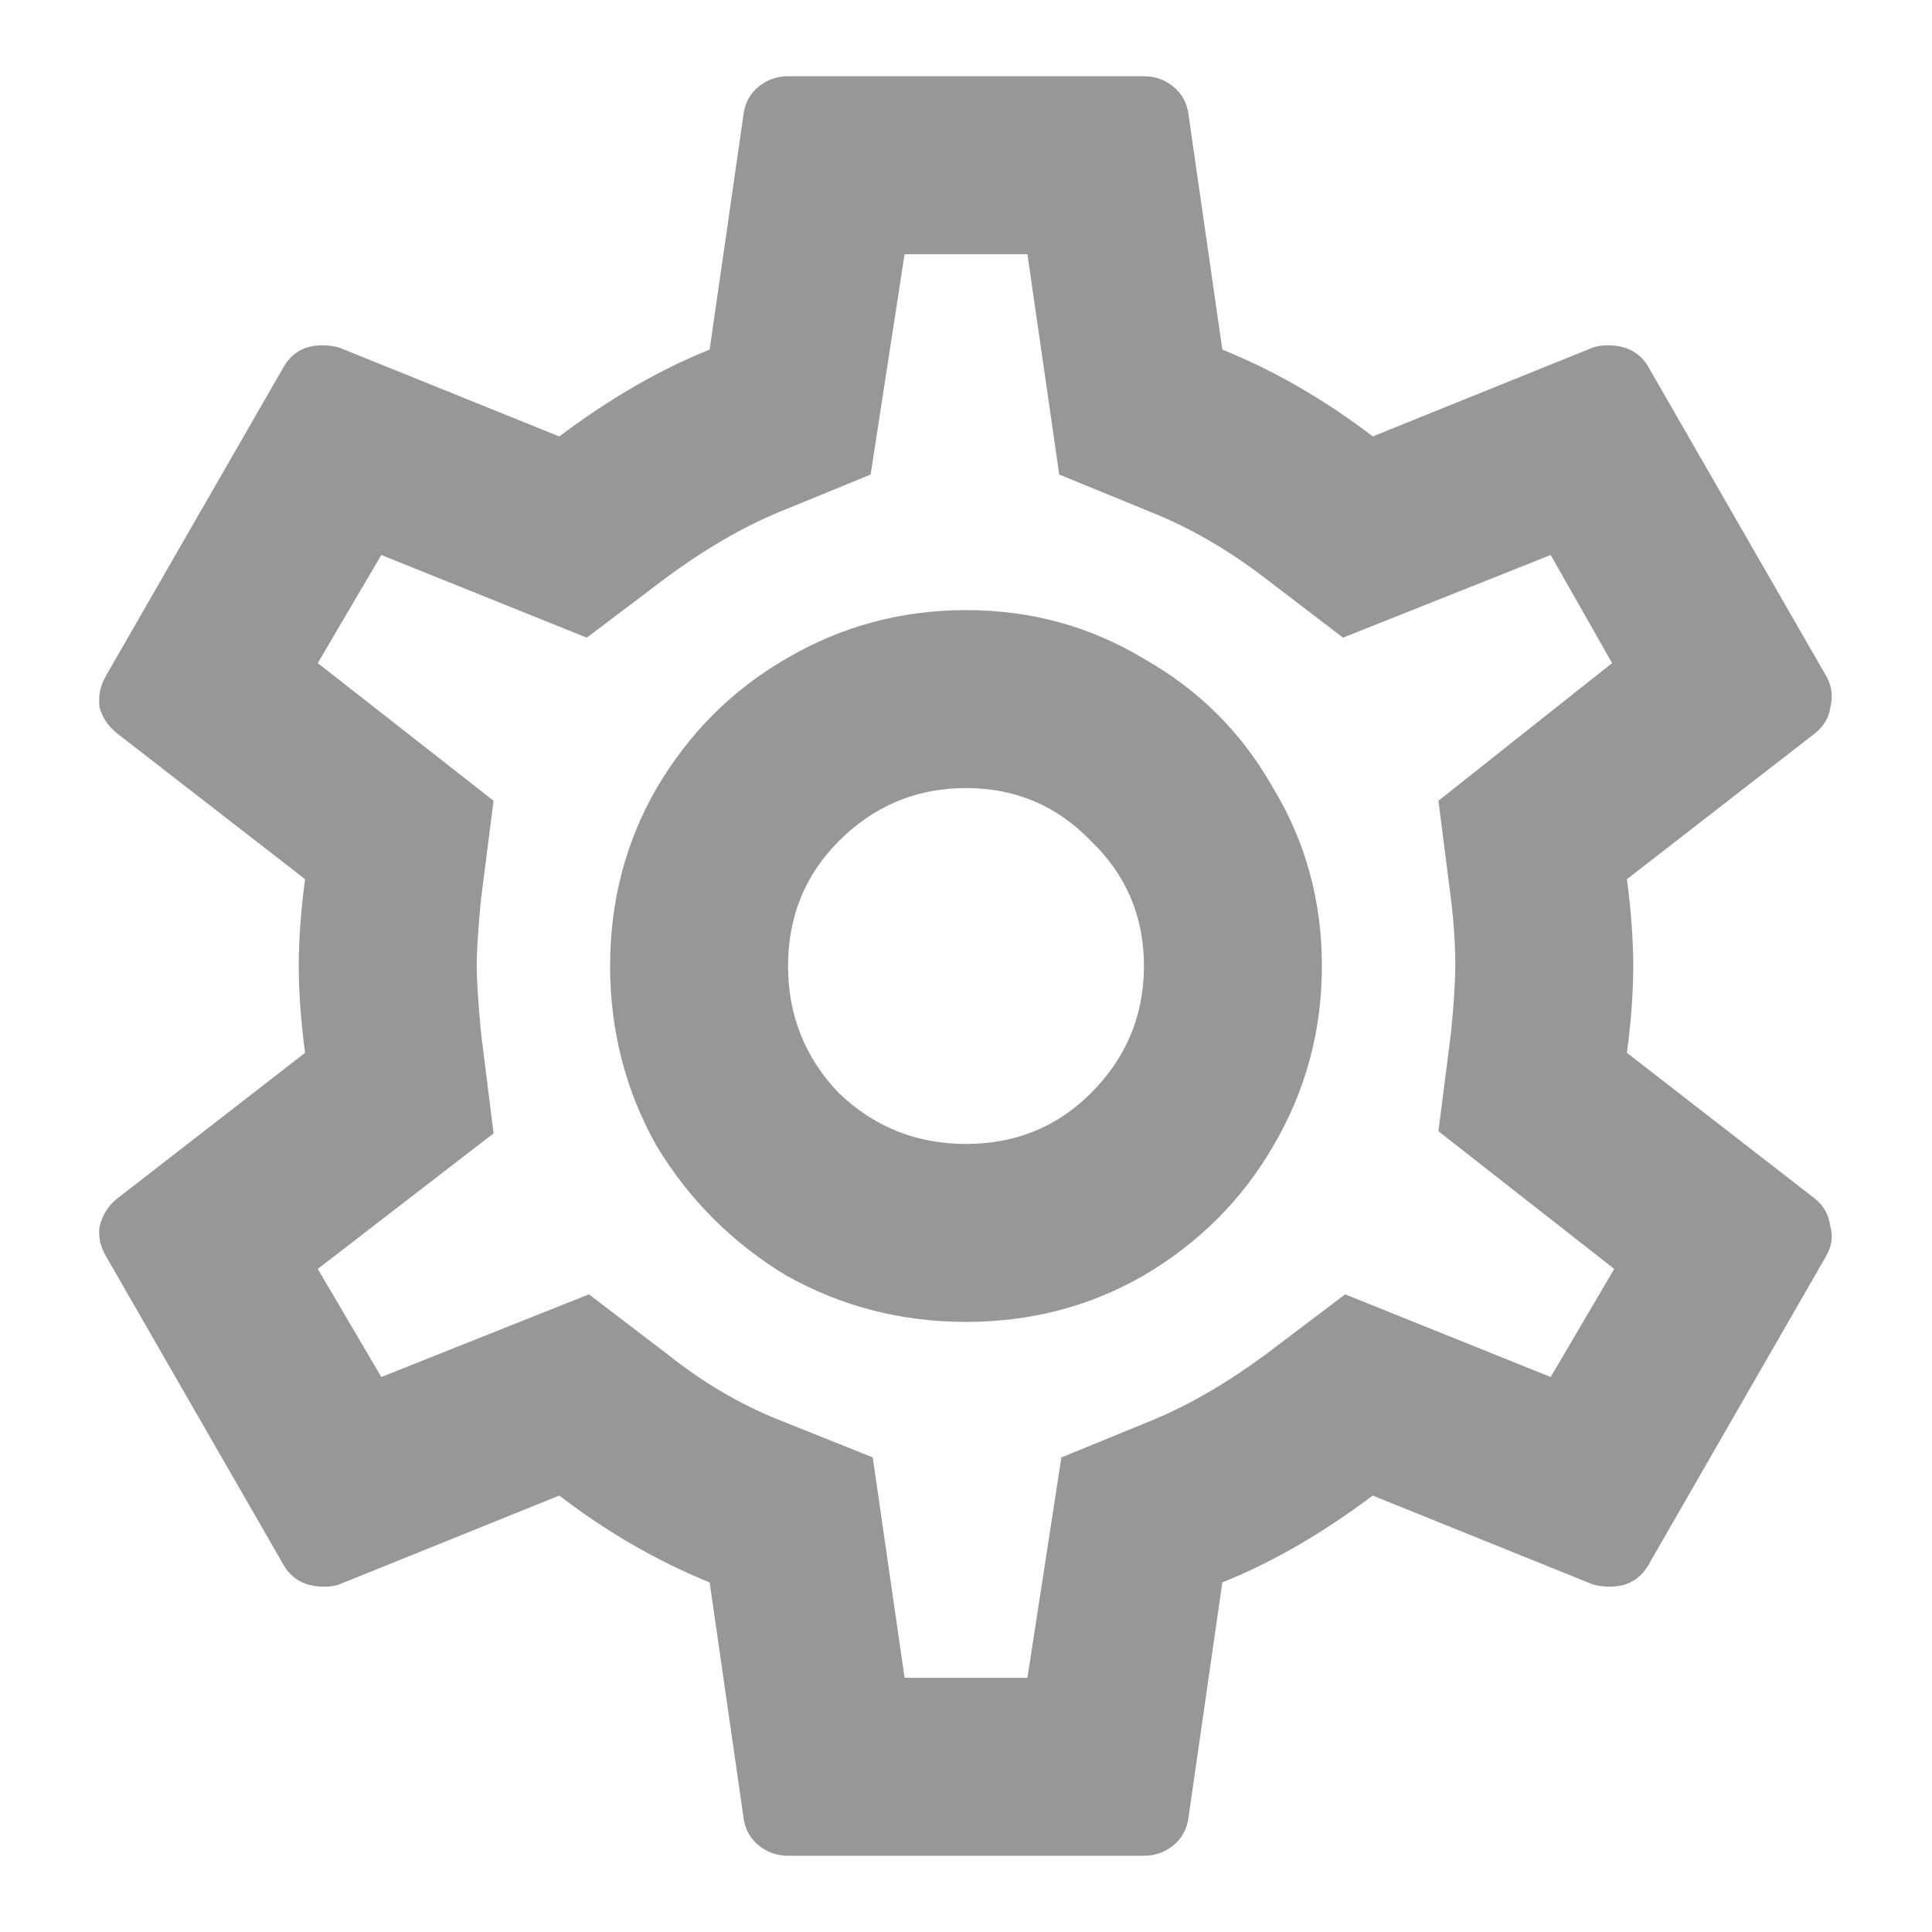
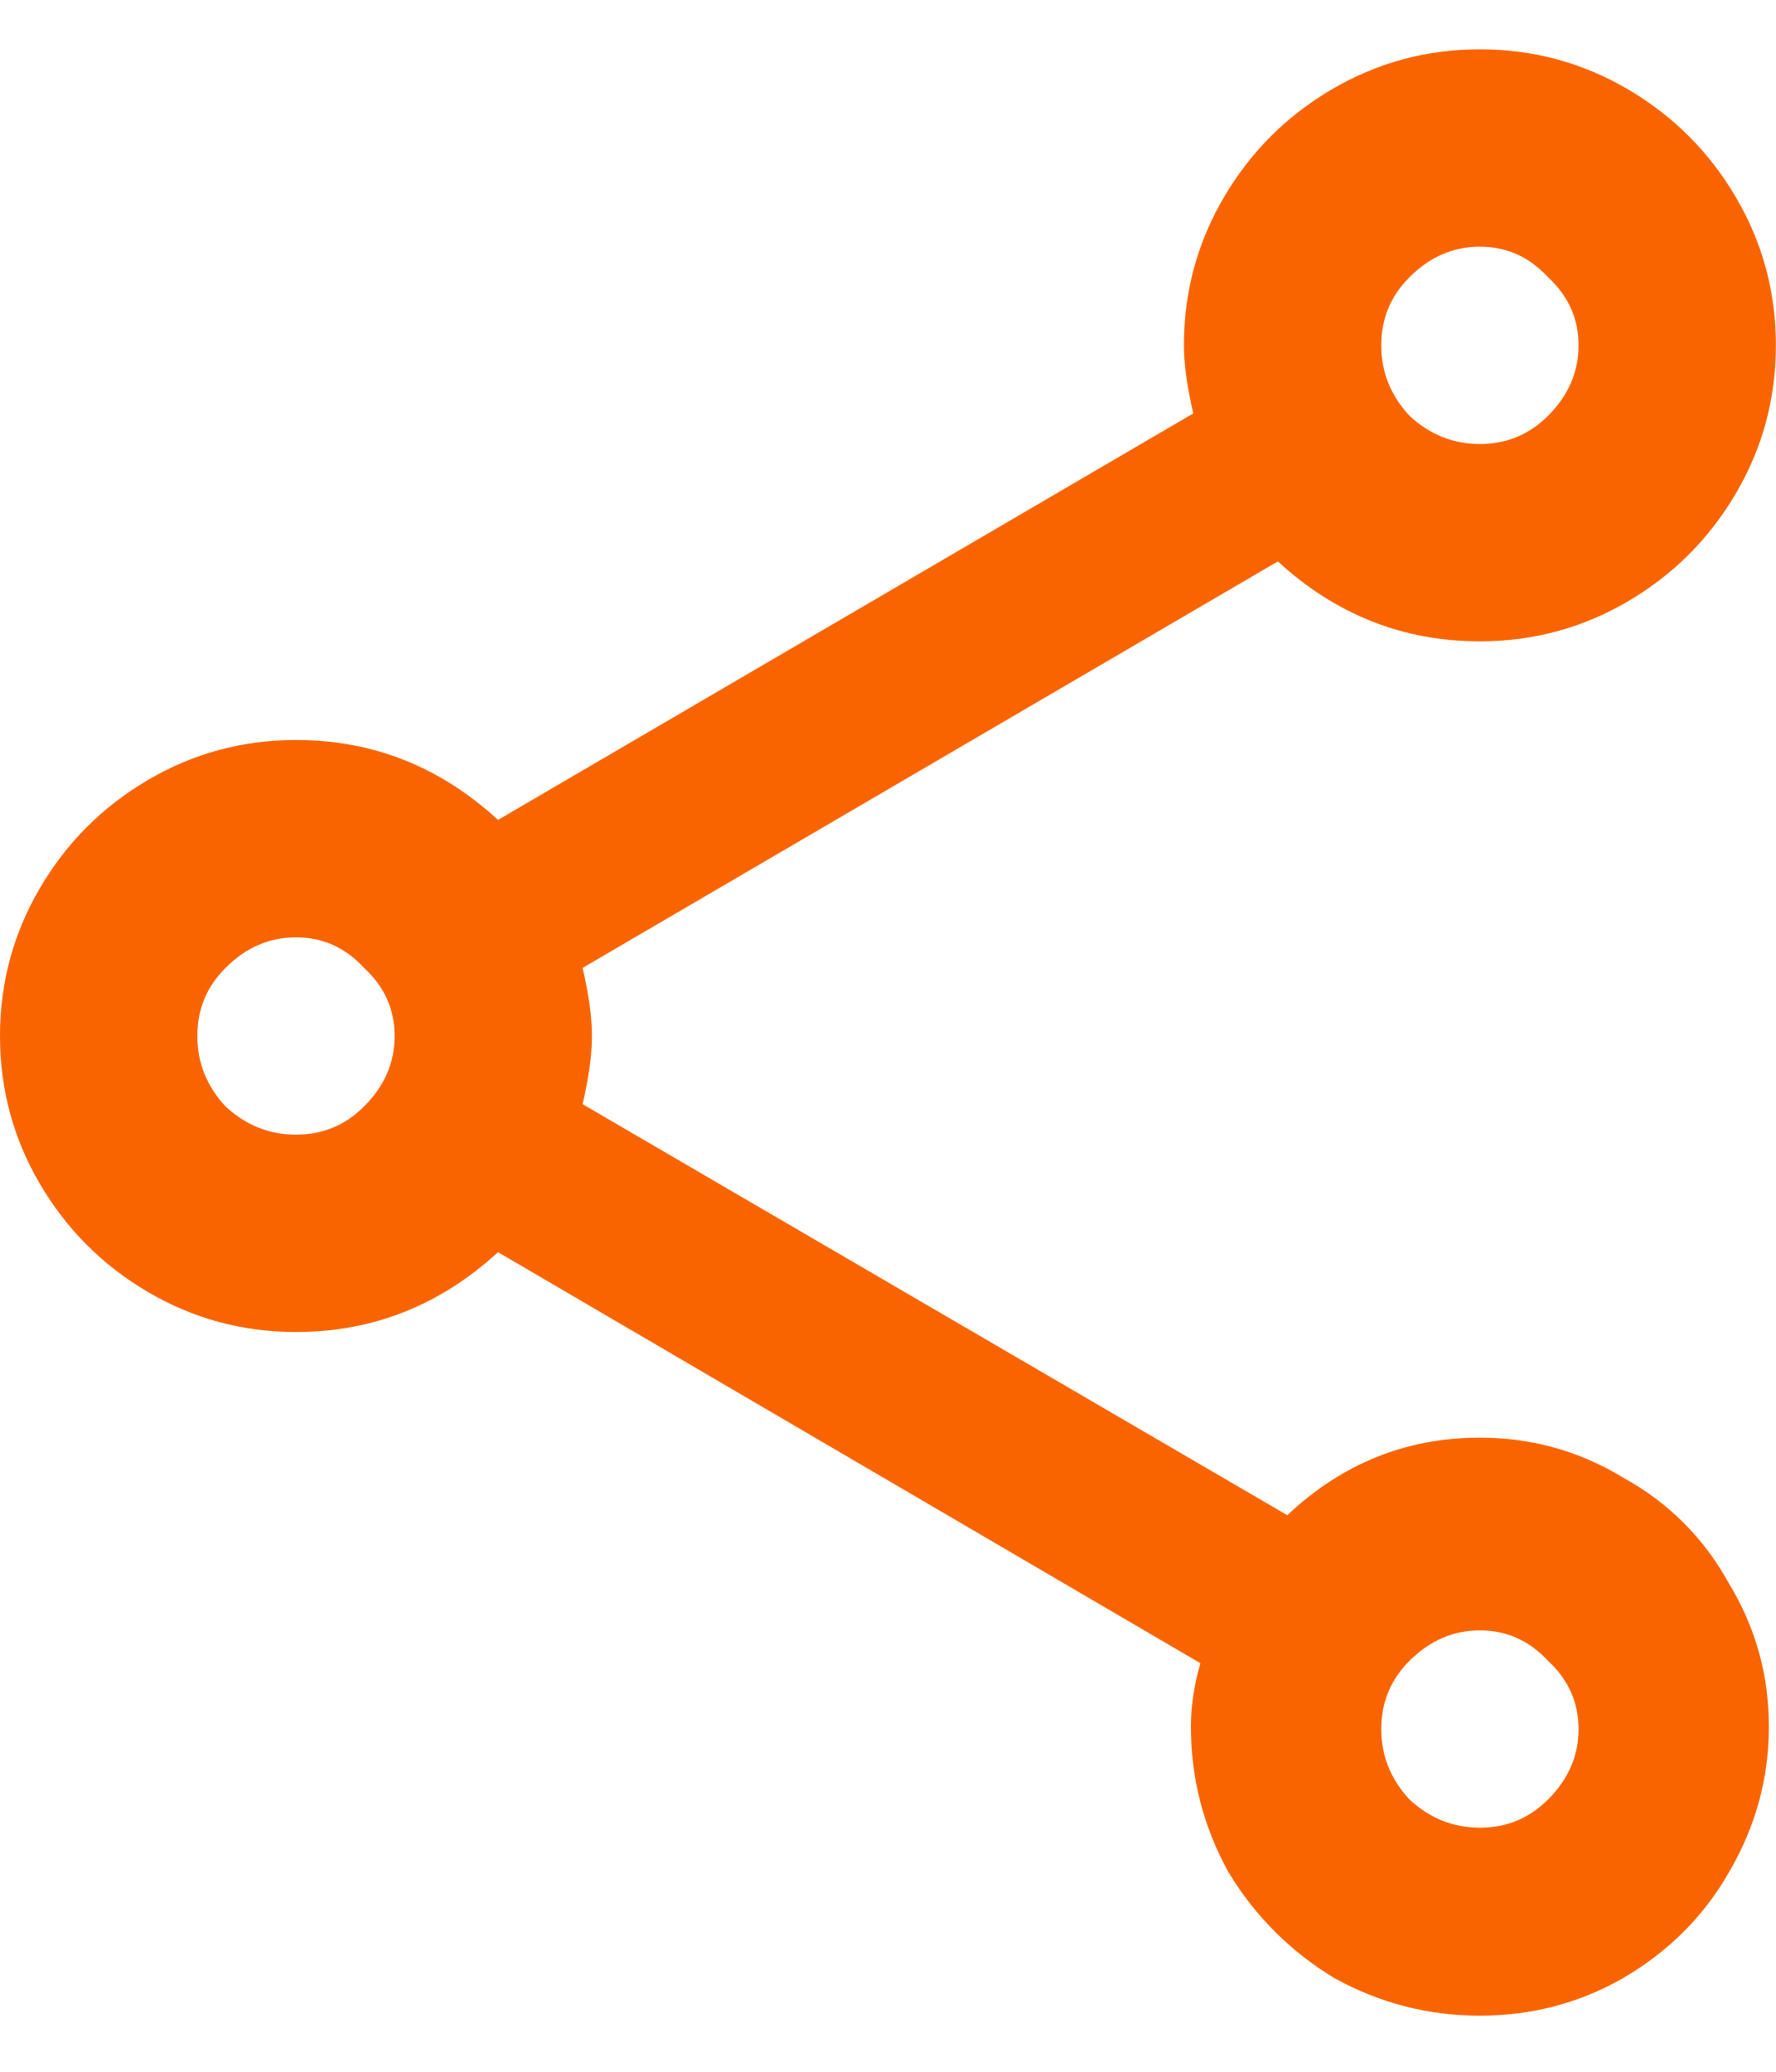
- <svg xmlns="http://www.w3.org/2000/svg" width="19" height="19" viewBox="0 0 19 19" fill="none">
-   <path d="M16 10.354C16.042 10.035 16.062 9.75 16.062 9.5C16.062 9.25 16.042 8.965 16 8.646L17.854 7.208C17.938 7.139 17.986 7.056 18 6.958C18.028 6.847 18.014 6.743 17.958 6.646L16.208 3.604C16.125 3.465 15.993 3.396 15.812 3.396C15.757 3.396 15.708 3.403 15.667 3.417L13.5 4.292C13.028 3.931 12.535 3.646 12.021 3.438L11.688 1.125C11.674 1.014 11.625 0.924 11.542 0.854C11.458 0.785 11.361 0.75 11.25 0.75H7.75C7.639 0.75 7.542 0.785 7.458 0.854C7.375 0.924 7.326 1.014 7.312 1.125L6.979 3.438C6.493 3.632 6 3.917 5.5 4.292L3.333 3.417C3.278 3.403 3.222 3.396 3.167 3.396C3 3.396 2.875 3.465 2.792 3.604L1.042 6.646C0.986 6.743 0.965 6.847 0.979 6.958C1.007 7.056 1.062 7.139 1.146 7.208L3 8.646C2.958 8.965 2.938 9.25 2.938 9.5C2.938 9.75 2.958 10.035 3 10.354L1.146 11.792C1.062 11.861 1.007 11.951 0.979 12.062C0.965 12.16 0.986 12.257 1.042 12.354L2.792 15.396C2.875 15.535 3.007 15.604 3.188 15.604C3.243 15.604 3.292 15.597 3.333 15.583L5.5 14.708C5.972 15.069 6.465 15.354 6.979 15.562L7.312 17.875C7.326 17.986 7.375 18.076 7.458 18.146C7.542 18.215 7.639 18.25 7.75 18.25H11.25C11.361 18.25 11.458 18.215 11.542 18.146C11.625 18.076 11.674 17.986 11.688 17.875L12.021 15.562C12.507 15.368 13 15.083 13.5 14.708L15.667 15.583C15.722 15.597 15.778 15.604 15.833 15.604C16 15.604 16.125 15.535 16.208 15.396L17.958 12.354C18.014 12.257 18.028 12.16 18 12.062C17.986 11.951 17.938 11.861 17.854 11.792L16 10.354ZM14.271 8.854C14.299 9.09 14.312 9.306 14.312 9.5C14.312 9.639 14.299 9.854 14.271 10.146L14.146 11.125L15.875 12.479L15.25 13.542L13.229 12.729L12.458 13.312C12.083 13.59 11.715 13.806 11.354 13.958L10.438 14.333L10.104 16.5H8.896L8.583 14.333L7.646 13.958C7.271 13.806 6.917 13.597 6.583 13.333L5.792 12.729L3.75 13.542L3.125 12.479L4.854 11.146L4.729 10.146C4.701 9.84 4.688 9.625 4.688 9.5C4.688 9.361 4.701 9.146 4.729 8.854L4.854 7.875L3.125 6.521L3.75 5.458L5.771 6.271L6.542 5.688C6.917 5.41 7.285 5.194 7.646 5.042L8.562 4.667L8.896 2.5H10.104L10.417 4.667L11.333 5.042C11.708 5.194 12.069 5.403 12.417 5.667L13.208 6.271L15.25 5.458L15.854 6.521L14.146 7.875L14.271 8.854ZM9.5 6C8.861 6 8.271 6.16 7.729 6.479C7.201 6.785 6.778 7.208 6.458 7.75C6.153 8.278 6 8.861 6 9.5C6 10.139 6.153 10.729 6.458 11.271C6.778 11.799 7.201 12.222 7.729 12.542C8.271 12.847 8.861 13 9.5 13C10.139 13 10.722 12.847 11.25 12.542C11.792 12.222 12.215 11.799 12.521 11.271C12.84 10.729 13 10.139 13 9.5C13 8.861 12.84 8.278 12.521 7.75C12.215 7.208 11.792 6.785 11.25 6.479C10.722 6.16 10.139 6 9.5 6ZM9.5 11.25C9.014 11.25 8.597 11.083 8.25 10.75C7.917 10.403 7.75 9.986 7.75 9.5C7.75 9.014 7.917 8.604 8.25 8.271C8.597 7.924 9.014 7.75 9.5 7.75C9.986 7.75 10.396 7.924 10.729 8.271C11.076 8.604 11.25 9.014 11.25 9.5C11.25 9.986 11.076 10.403 10.729 10.75C10.396 11.083 9.986 11.25 9.5 11.25Z" fill="#979797" />
+ <svg xmlns="http://www.w3.org/2000/svg" width="18" height="21" viewBox="0 0 18 21" fill="none">
+   <path d="M15 14.571C14.254 14.571 13.603 14.833 13.048 15.357L5.905 11.191C5.968 10.921 6 10.691 6 10.5C6 10.309 5.968 10.079 5.905 9.81L12.952 5.69C13.54 6.23 14.222 6.5 15 6.5C15.54 6.5 16.04 6.365 16.5 6.095C16.96 5.825 17.325 5.46 17.595 5C17.865 4.54 18 4.04 18 3.5C18 2.96 17.865 2.46 17.595 2C17.325 1.54 16.96 1.175 16.5 0.905C16.04 0.635 15.54 0.5 15 0.5C14.46 0.5 13.96 0.635 13.5 0.905C13.04 1.175 12.675 1.54 12.405 2C12.135 2.46 12 2.96 12 3.5C12 3.69 12.032 3.921 12.095 4.19L5.048 8.31C4.46 7.77 3.778 7.5 3 7.5C2.46 7.5 1.96 7.635 1.5 7.905C1.04 8.175 0.675 8.54 0.405 9C0.135 9.46 0 9.96 0 10.5C0 11.04 0.135 11.54 0.405 12C0.675 12.46 1.04 12.825 1.5 13.095C1.96 13.365 2.46 13.5 3 13.5C3.778 13.5 4.46 13.23 5.048 12.691L12.167 16.857C12.103 17.079 12.071 17.294 12.071 17.5C12.071 18.024 12.198 18.516 12.452 18.976C12.722 19.421 13.079 19.778 13.524 20.048C13.984 20.302 14.476 20.429 15 20.429C15.524 20.429 16.008 20.302 16.452 20.048C16.913 19.778 17.27 19.421 17.524 18.976C17.794 18.516 17.929 18.024 17.929 17.5C17.929 16.976 17.794 16.492 17.524 16.048C17.27 15.587 16.913 15.23 16.452 14.976C16.008 14.706 15.524 14.571 15 14.571ZM15 2.5C15.27 2.5 15.5 2.603 15.691 2.81C15.897 3 16 3.23 16 3.5C16 3.77 15.897 4.008 15.691 4.214C15.5 4.405 15.27 4.5 15 4.5C14.73 4.5 14.492 4.405 14.286 4.214C14.095 4.008 14 3.77 14 3.5C14 3.23 14.095 3 14.286 2.81C14.492 2.603 14.73 2.5 15 2.5ZM3 11.5C2.73 11.5 2.492 11.405 2.286 11.214C2.095 11.008 2 10.77 2 10.5C2 10.23 2.095 10 2.286 9.81C2.492 9.603 2.73 9.5 3 9.5C3.27 9.5 3.5 9.603 3.69 9.81C3.897 10 4 10.23 4 10.5C4 10.77 3.897 11.008 3.69 11.214C3.5 11.405 3.27 11.5 3 11.5ZM15 18.524C14.73 18.524 14.492 18.429 14.286 18.238C14.095 18.032 14 17.794 14 17.524C14 17.254 14.095 17.024 14.286 16.833C14.492 16.627 14.73 16.524 15 16.524C15.27 16.524 15.5 16.627 15.691 16.833C15.897 17.024 16 17.254 16 17.524C16 17.794 15.897 18.032 15.691 18.238C15.5 18.429 15.27 18.524 15 18.524Z" fill="#FA6400" />
</svg>
